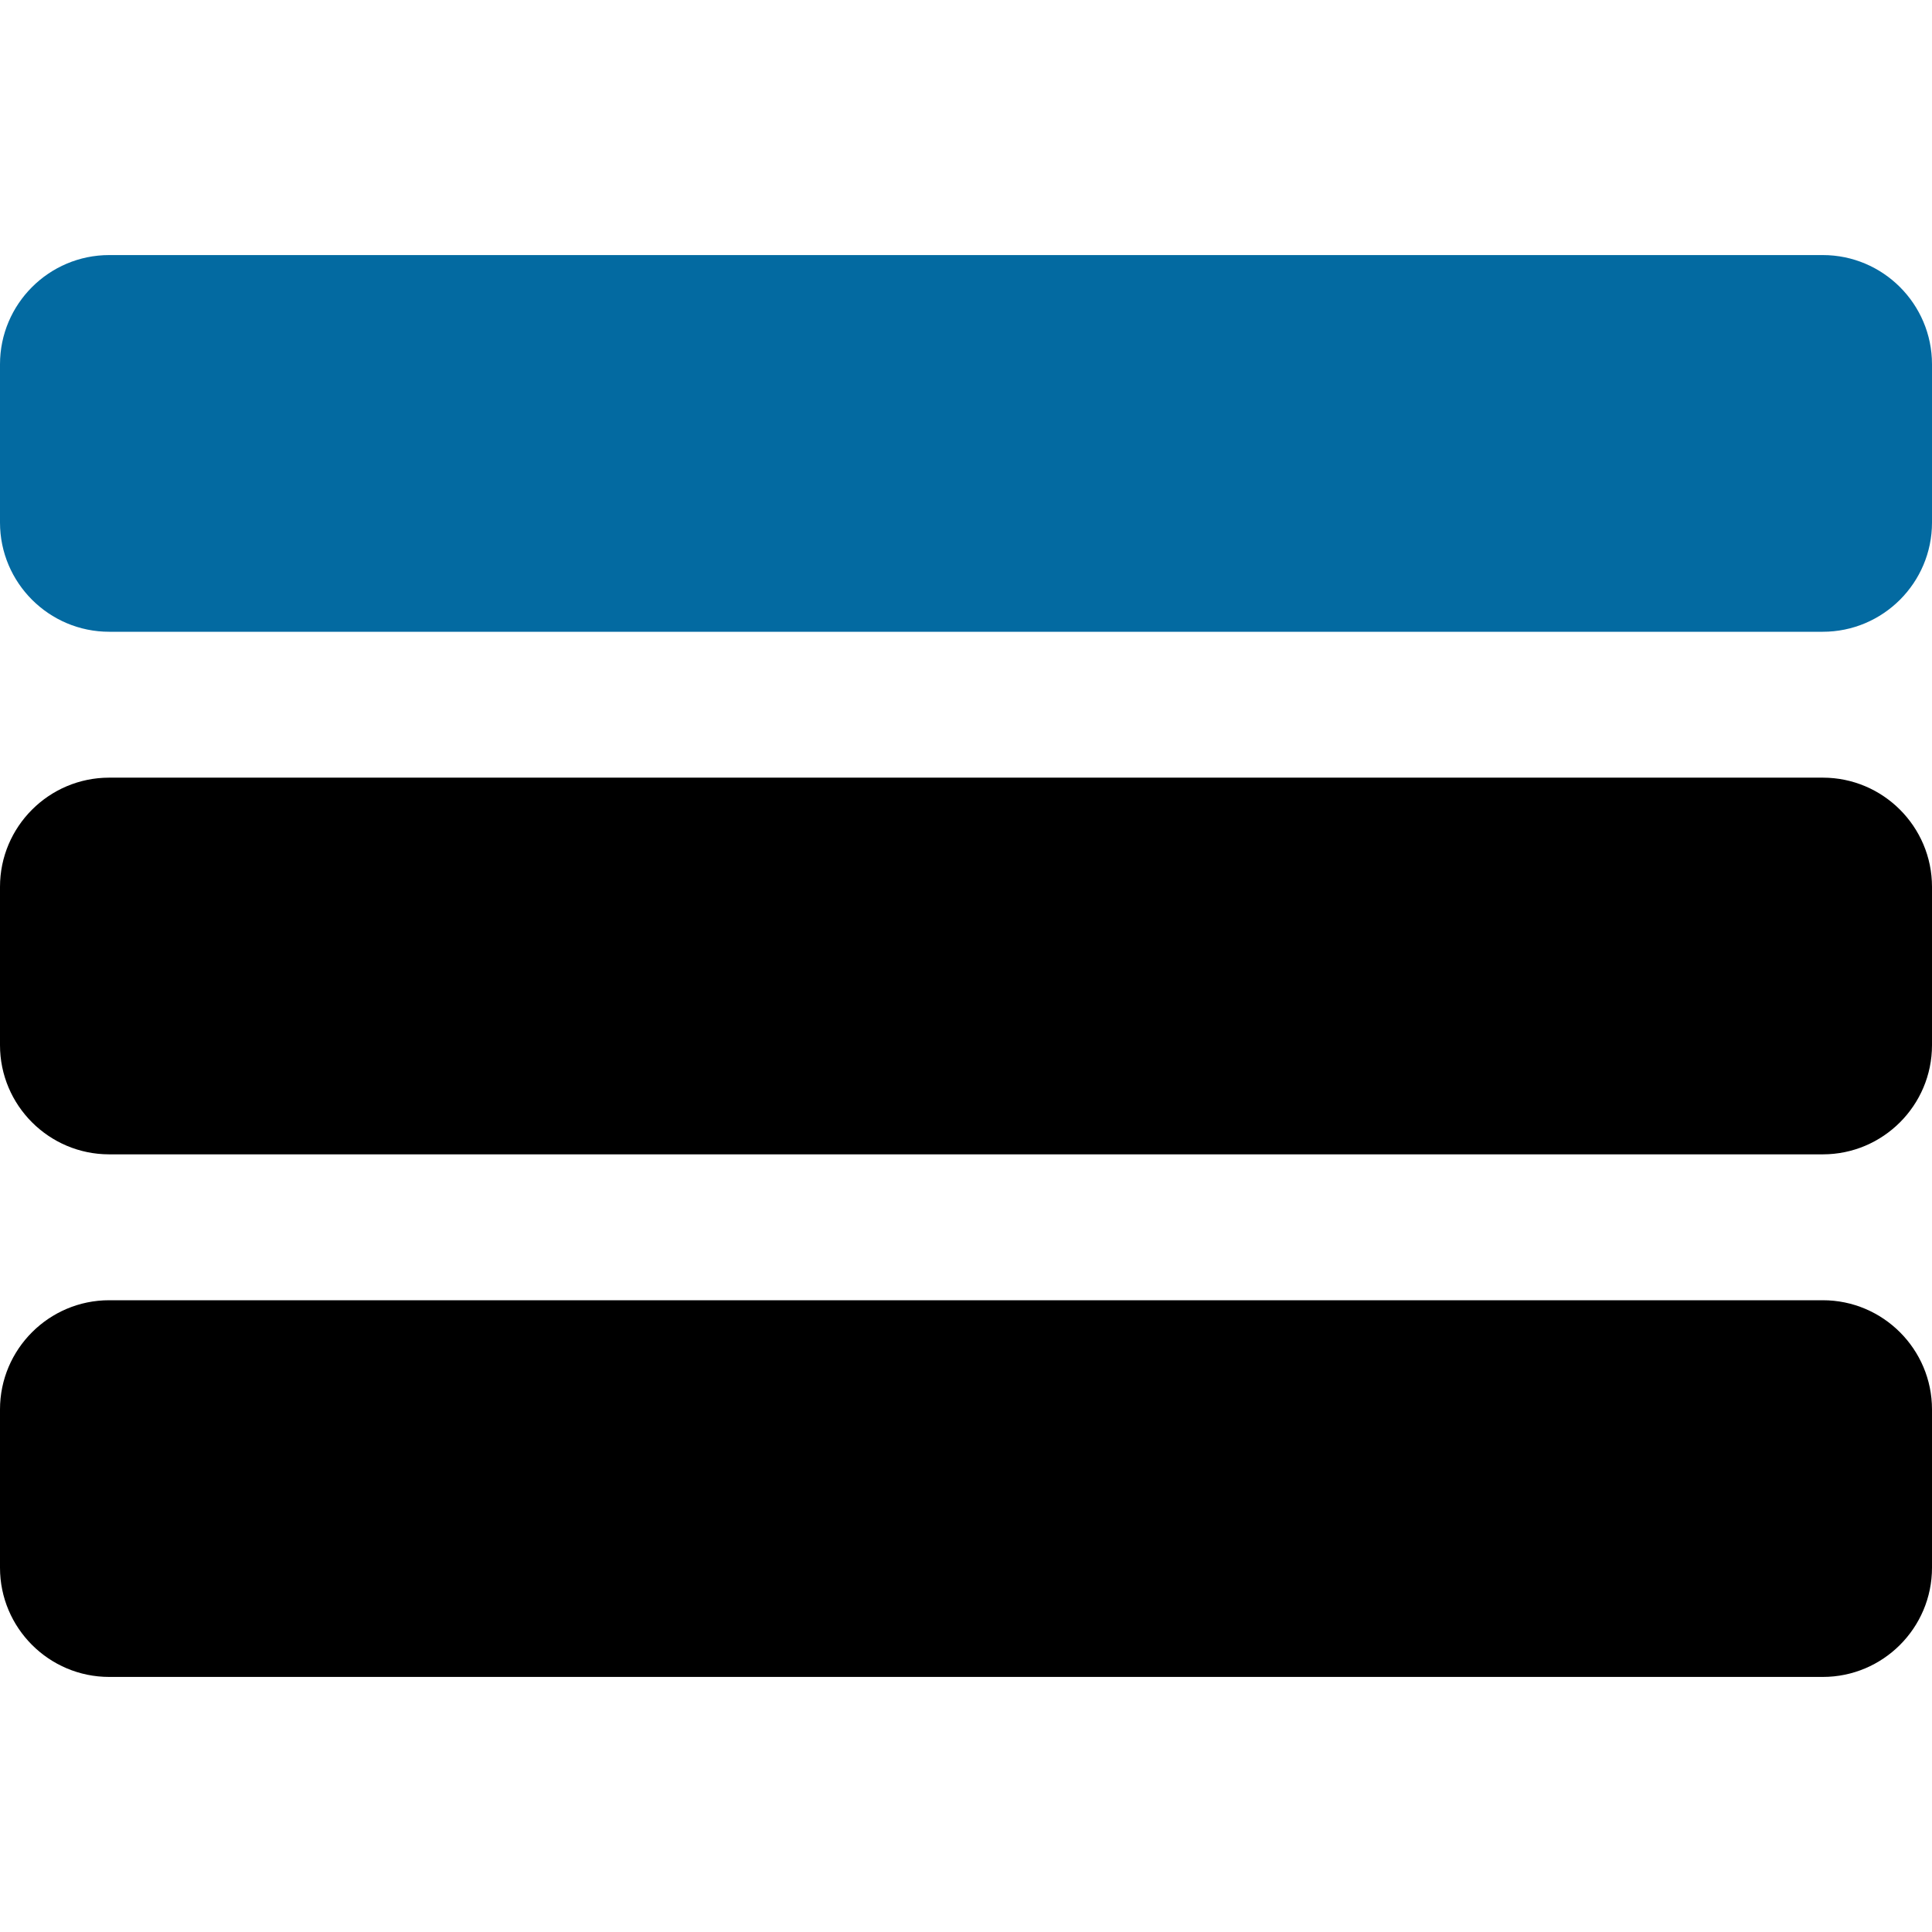
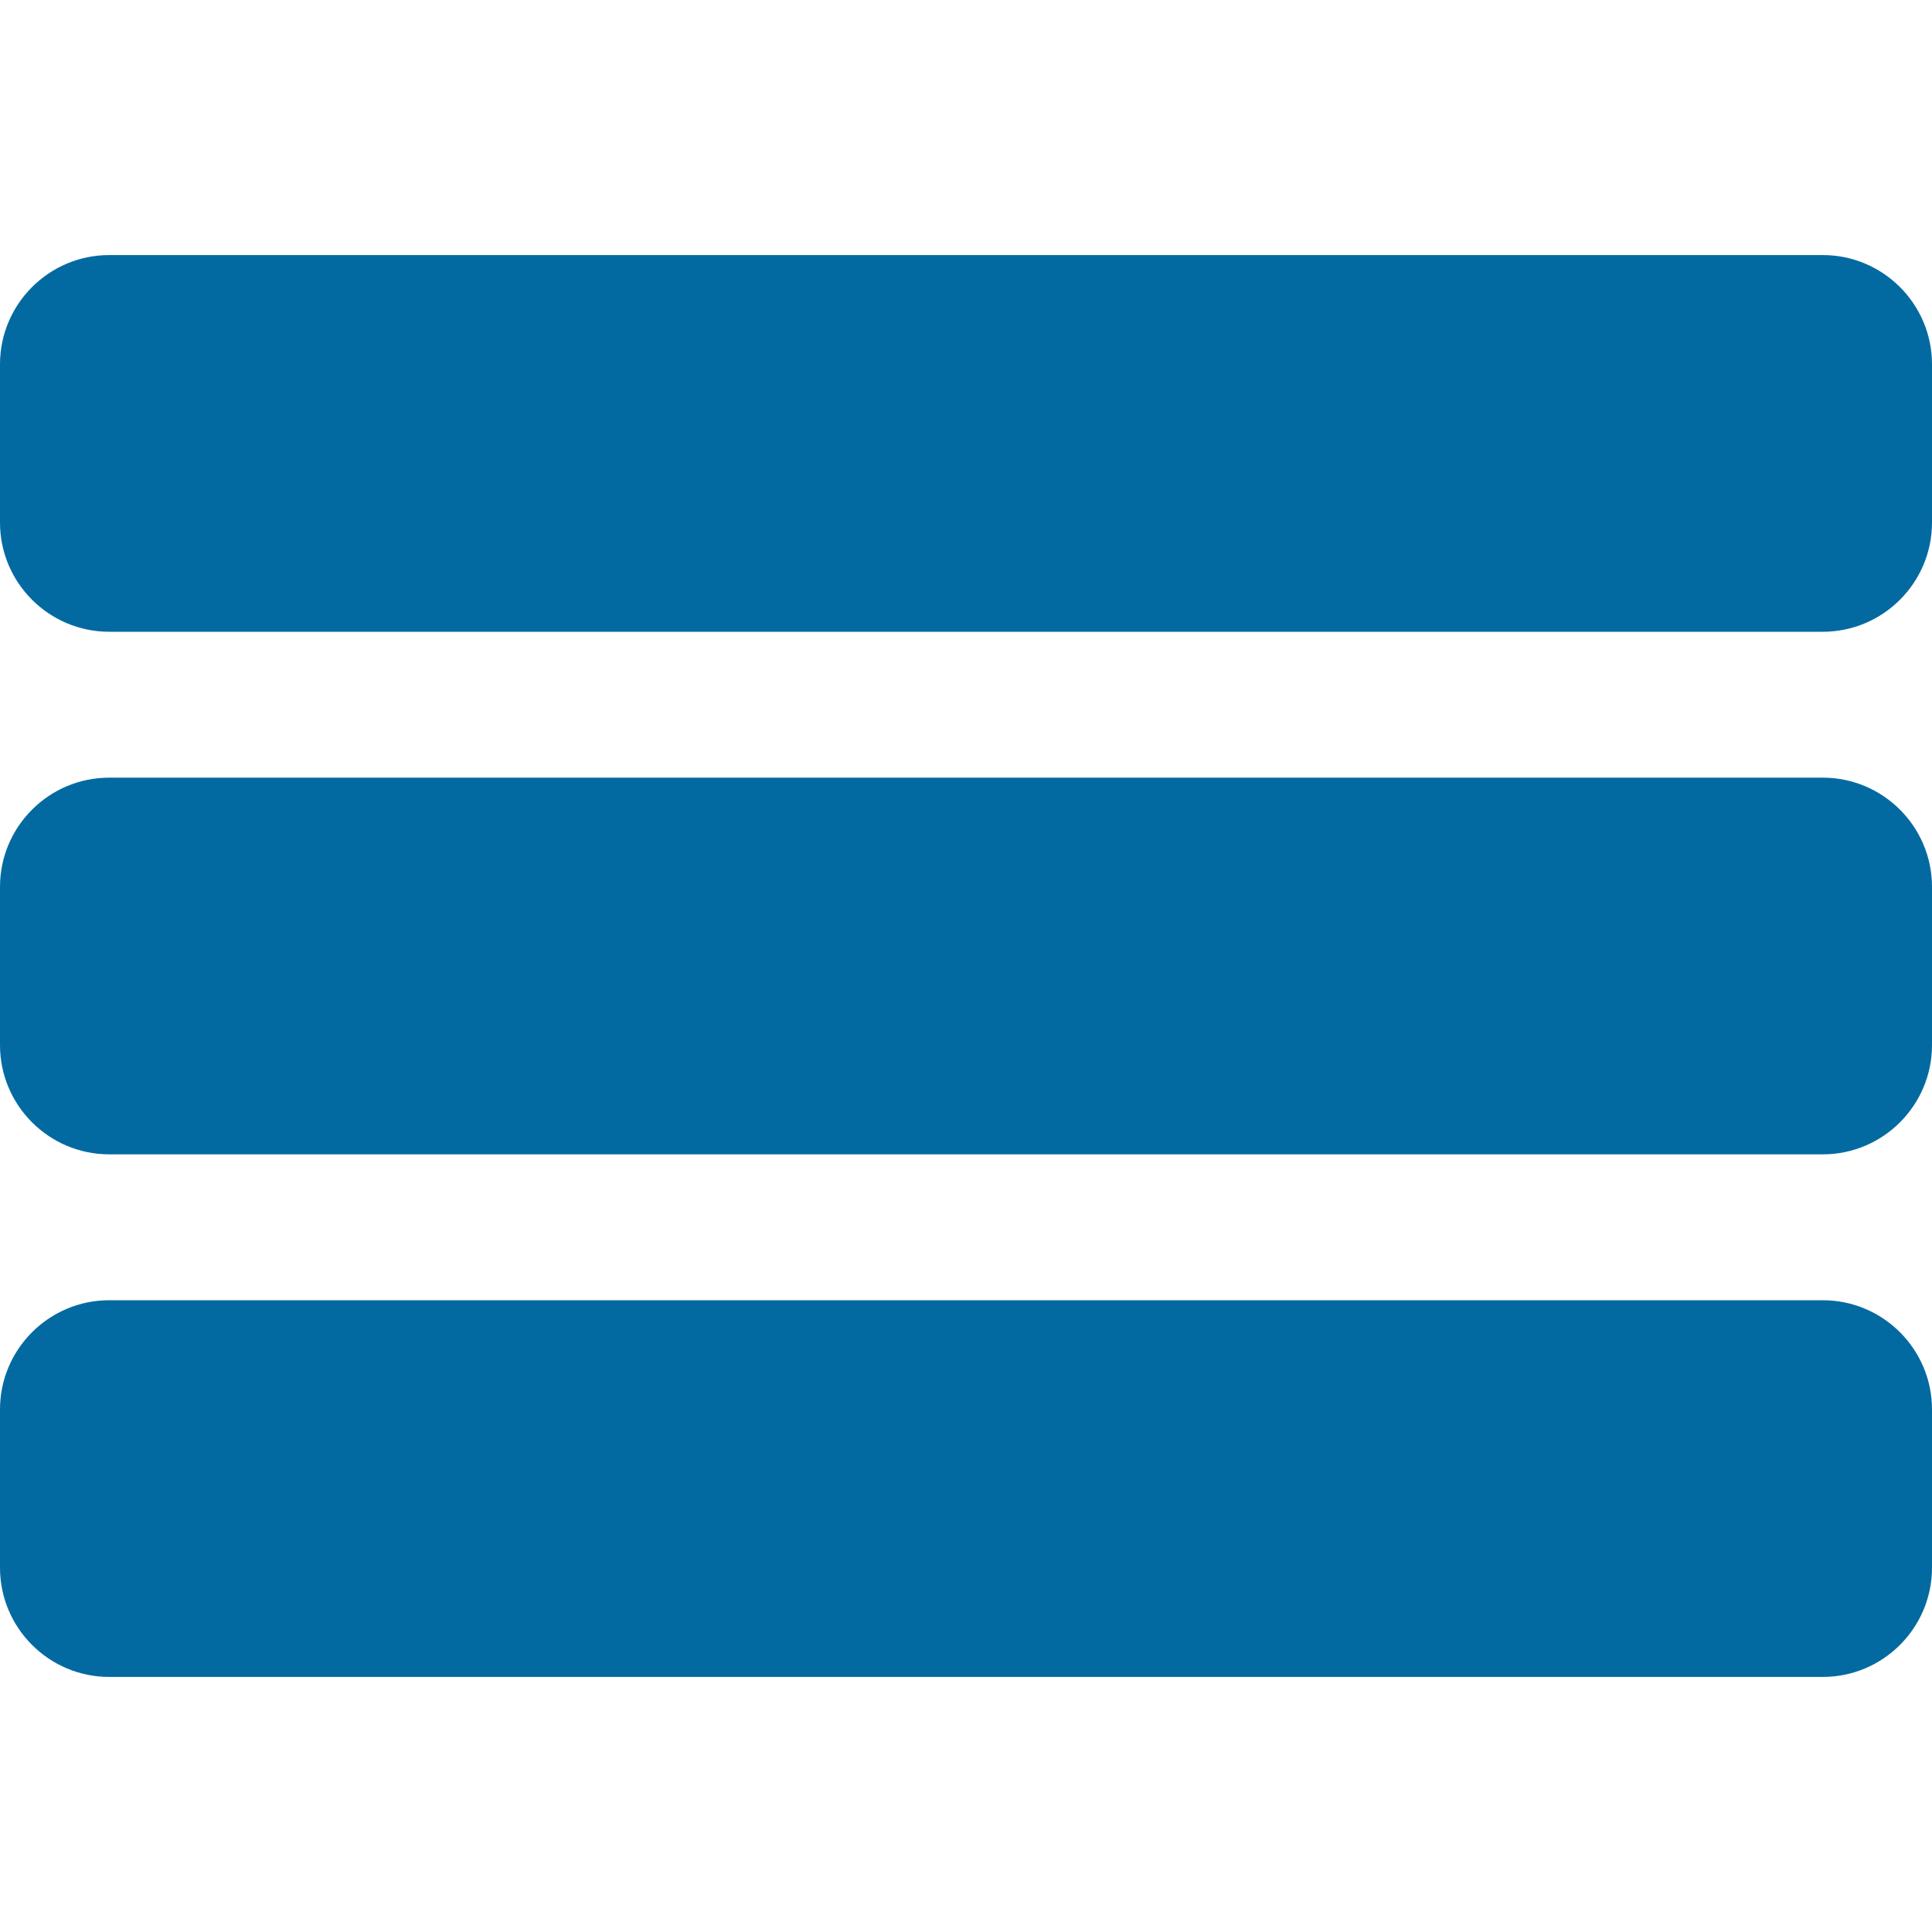
<svg xmlns="http://www.w3.org/2000/svg" fill="#000000" height="800px" width="800px" version="1.1" id="Layer_1" viewBox="0 0 297 297" xml:space="preserve">
  <g>
    <g>
      <g>
        <path fill="hsl(201, 96.3%, 32.2%)" d="M280.214,39.211H16.786C7.531,39.211,0,46.742,0,55.997v24.335c0,9.256,7.531,16.787,16.786,16.787h263.428     c9.255,0,16.786-7.531,16.786-16.787V55.997C297,46.742,289.469,39.211,280.214,39.211z" />
-         <path d="M280.214,119.546H16.786C7.531,119.546,0,127.077,0,136.332v24.336c0,9.255,7.531,16.786,16.786,16.786h263.428     c9.255,0,16.786-7.531,16.786-16.786v-24.336C297,127.077,289.469,119.546,280.214,119.546z" />
-         <path d="M280.214,199.881H16.786C7.531,199.881,0,207.411,0,216.668v24.335c0,9.255,7.531,16.786,16.786,16.786h263.428     c9.255,0,16.786-7.531,16.786-16.786v-24.335C297,207.411,289.469,199.881,280.214,199.881z" />
+         <path fill="hsl(201, 96.3%, 32.2%)" d="M280.214,119.546H16.786C7.531,119.546,0,127.077,0,136.332v24.336c0,9.255,7.531,16.786,16.786,16.786h263.428     c9.255,0,16.786-7.531,16.786-16.786v-24.336C297,127.077,289.469,119.546,280.214,119.546z" />
+         <path fill="hsl(201, 96.3%, 32.2%)" d="M280.214,199.881H16.786C7.531,199.881,0,207.411,0,216.668v24.335c0,9.255,7.531,16.786,16.786,16.786h263.428     c9.255,0,16.786-7.531,16.786-16.786v-24.335C297,207.411,289.469,199.881,280.214,199.881z" />
      </g>
    </g>
  </g>
</svg>
